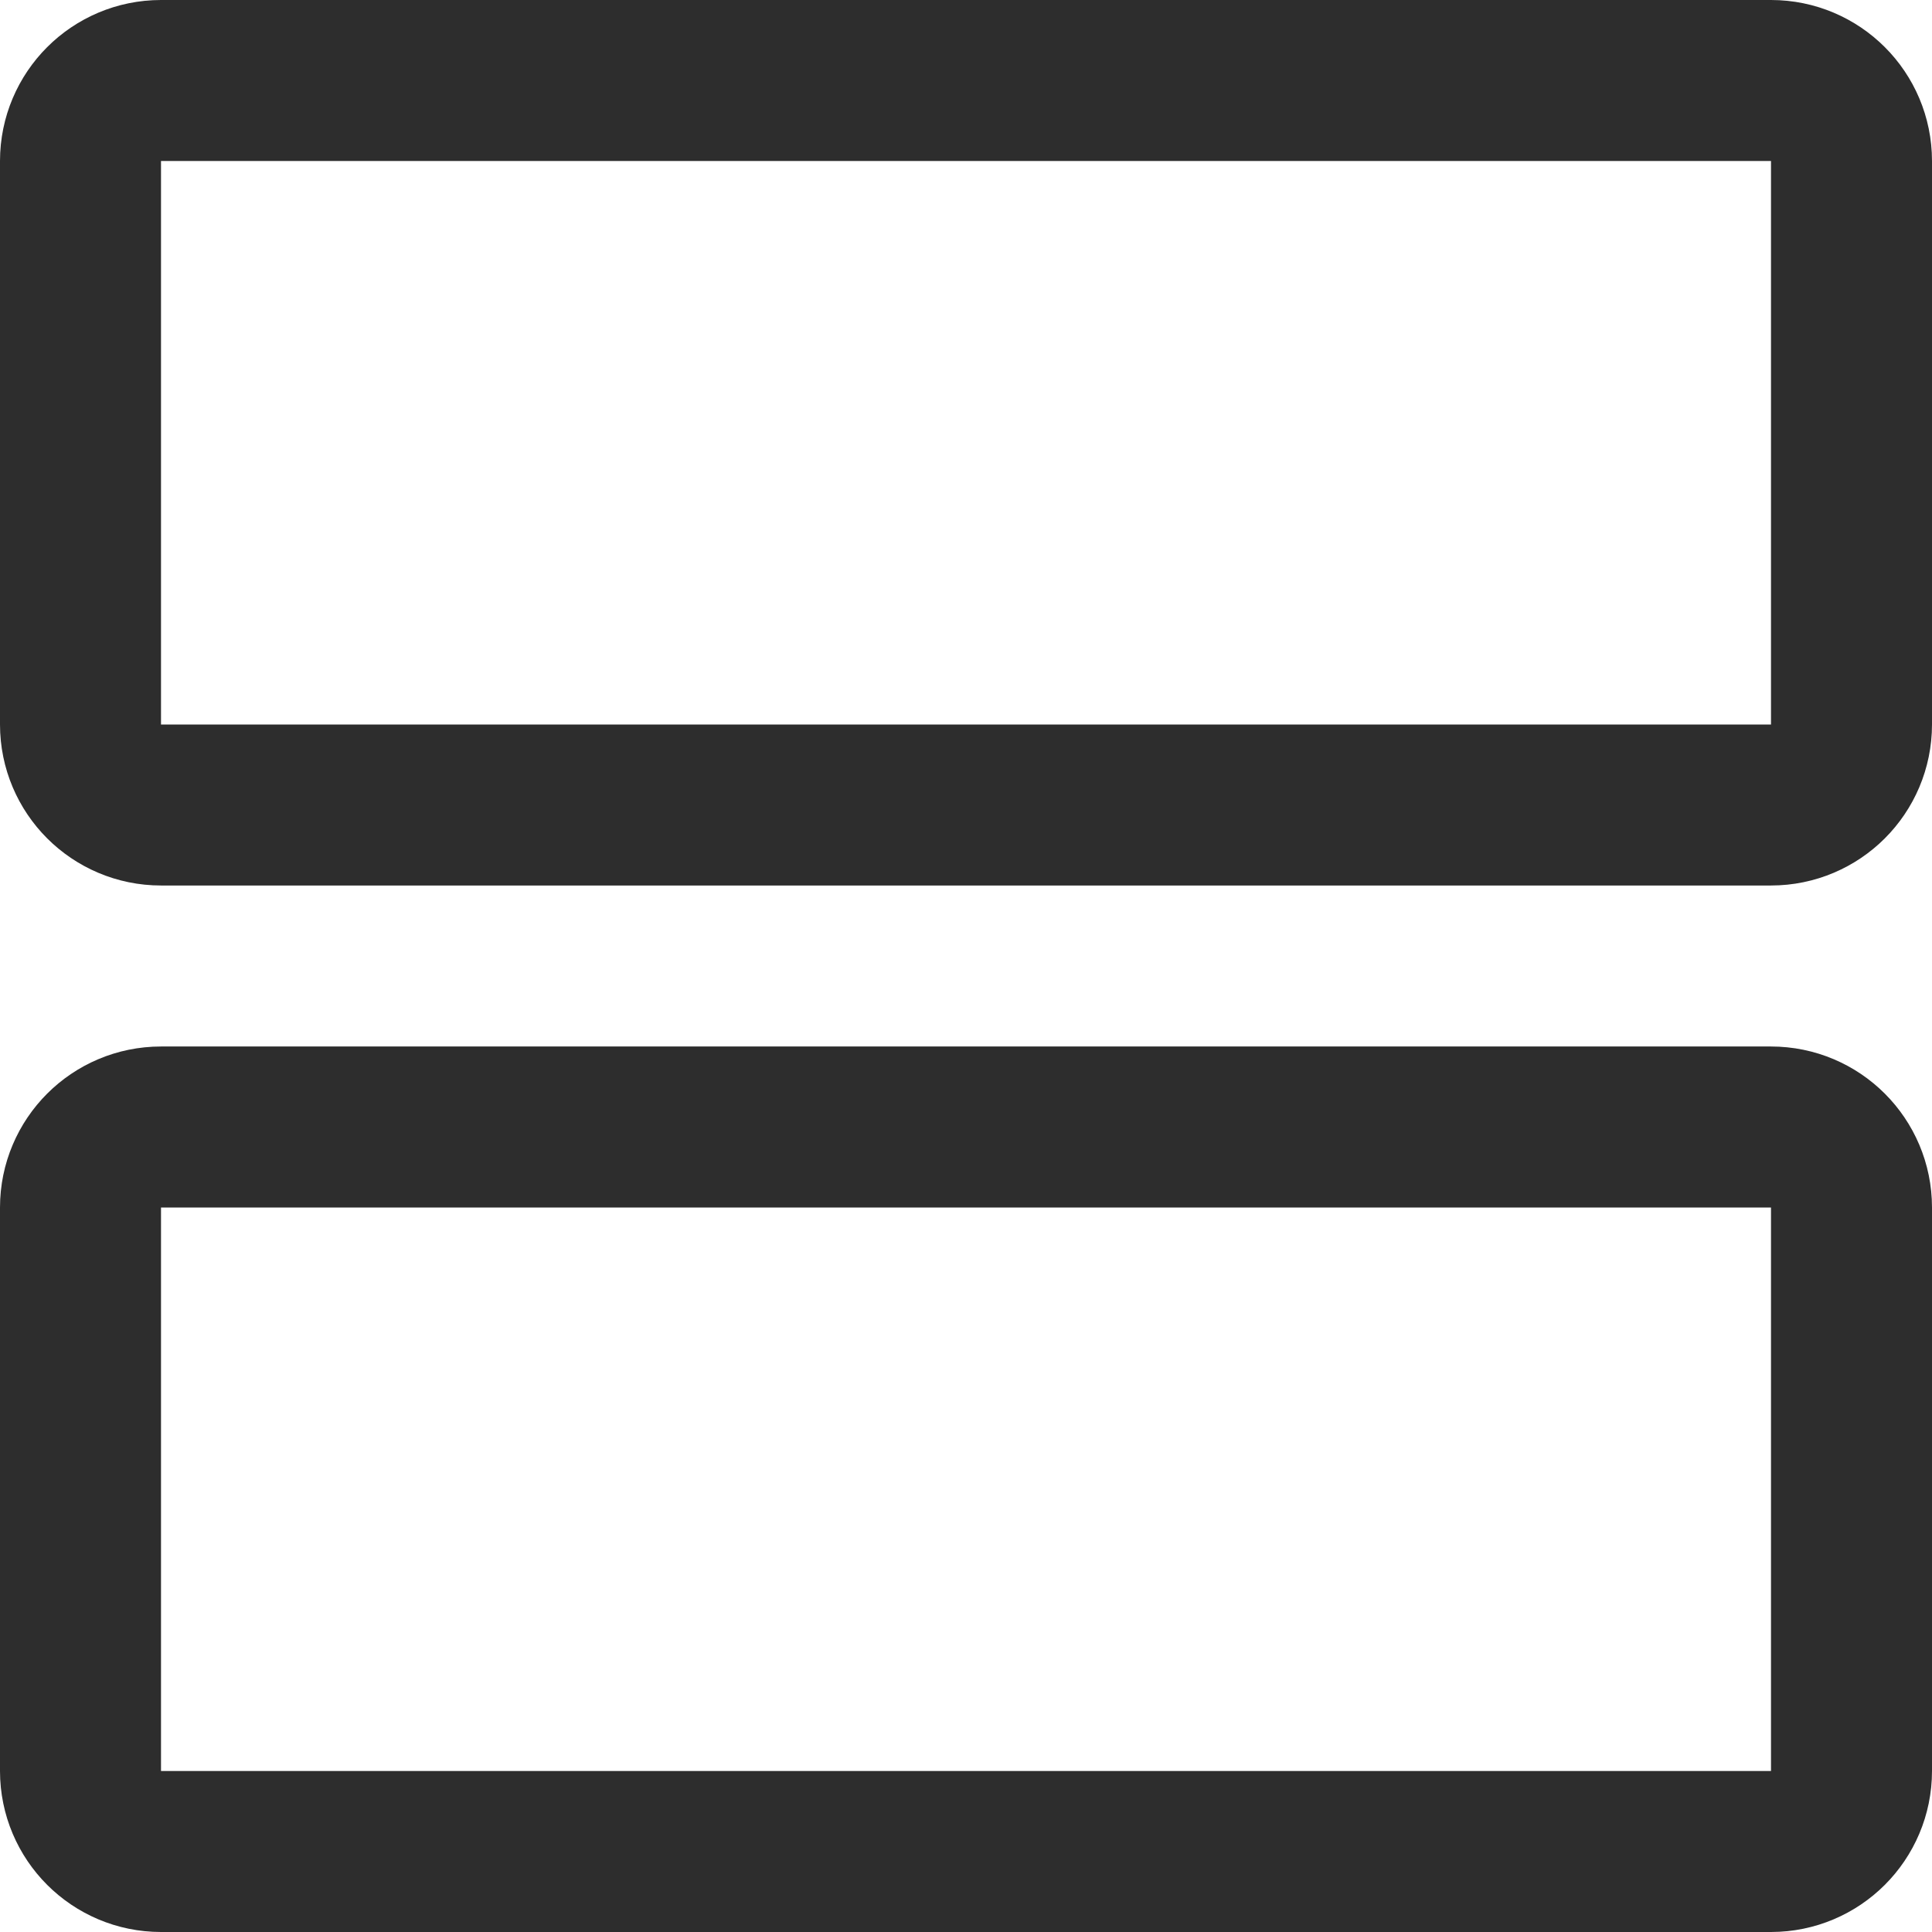
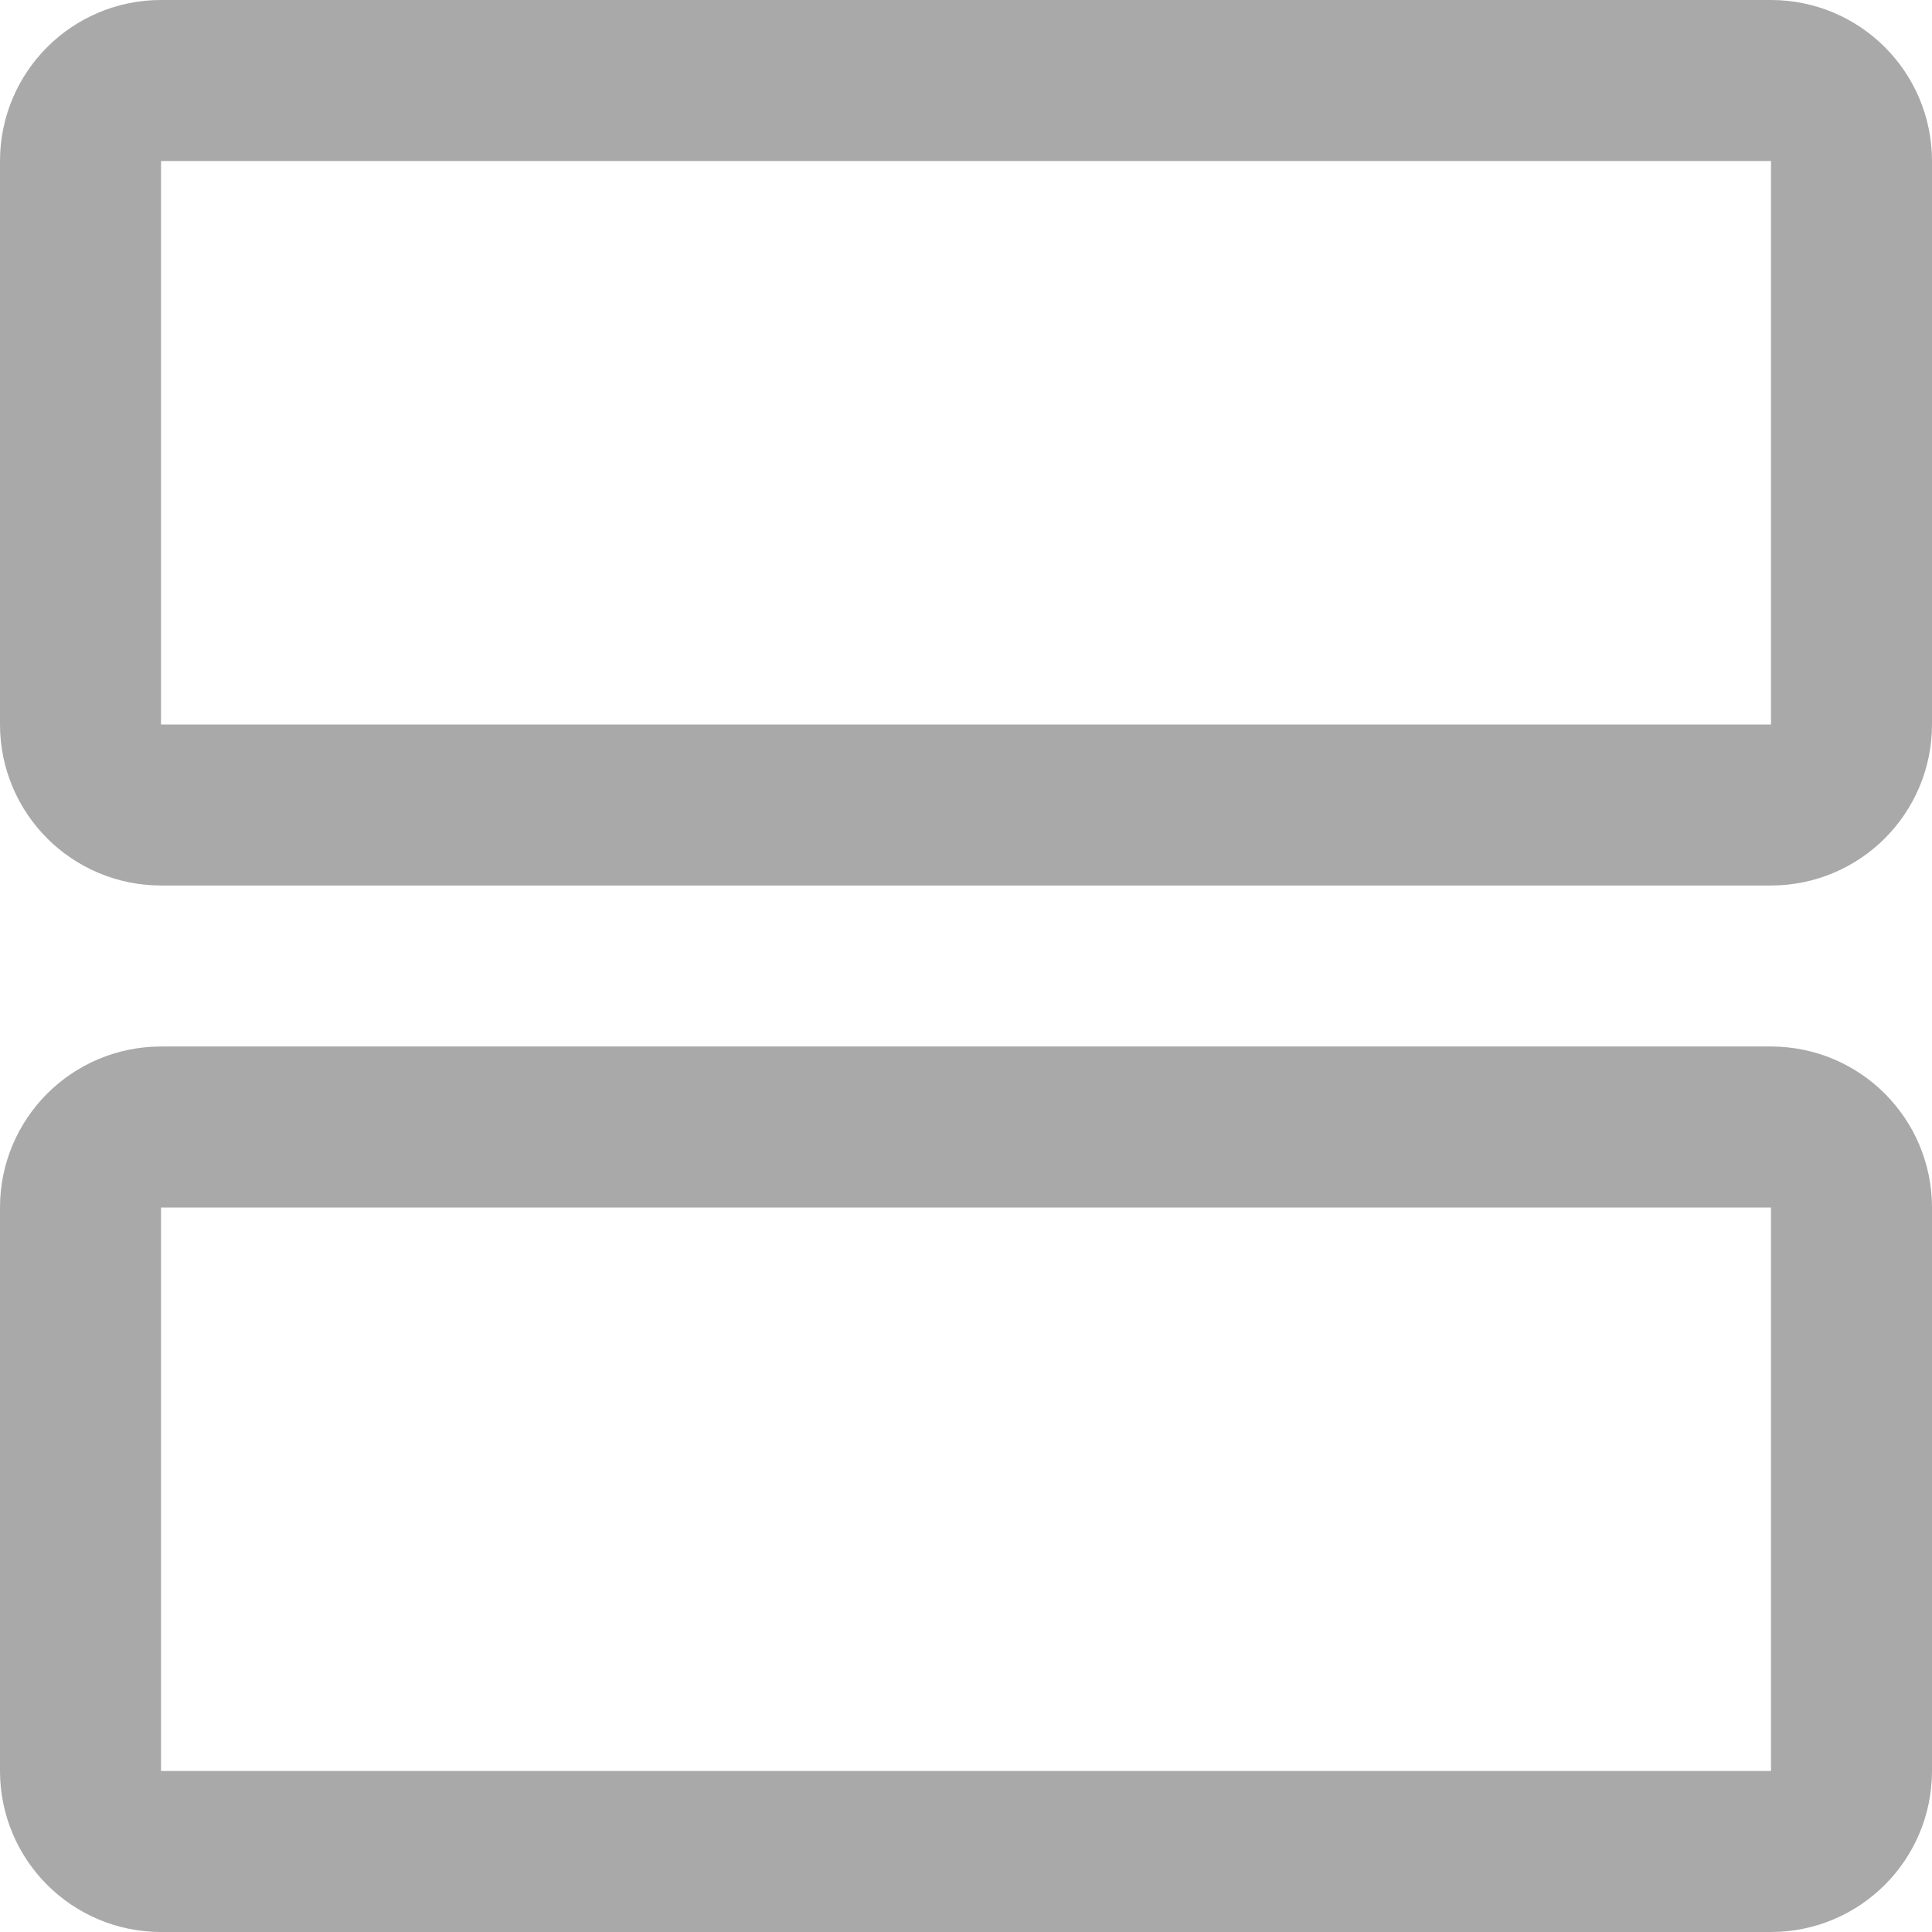
<svg xmlns="http://www.w3.org/2000/svg" width="24" height="24" viewBox="0 0 24 24" fill="none">
-   <rect x="1" y="1" width="22" height="9" rx="1" stroke="#2D2D2D" stroke-width="2" />
-   <rect x="1" y="14" width="22" height="9" rx="1" stroke="#2D2D2D" stroke-width="2" />
+   <rect x="1" y="1" width="22" height="9" rx="1" stroke="#a9a9a9" stroke-width="2" />
+   <rect x="1" y="14" width="22" height="9" rx="1" stroke="#a9a9a9" stroke-width="2" />
</svg>
